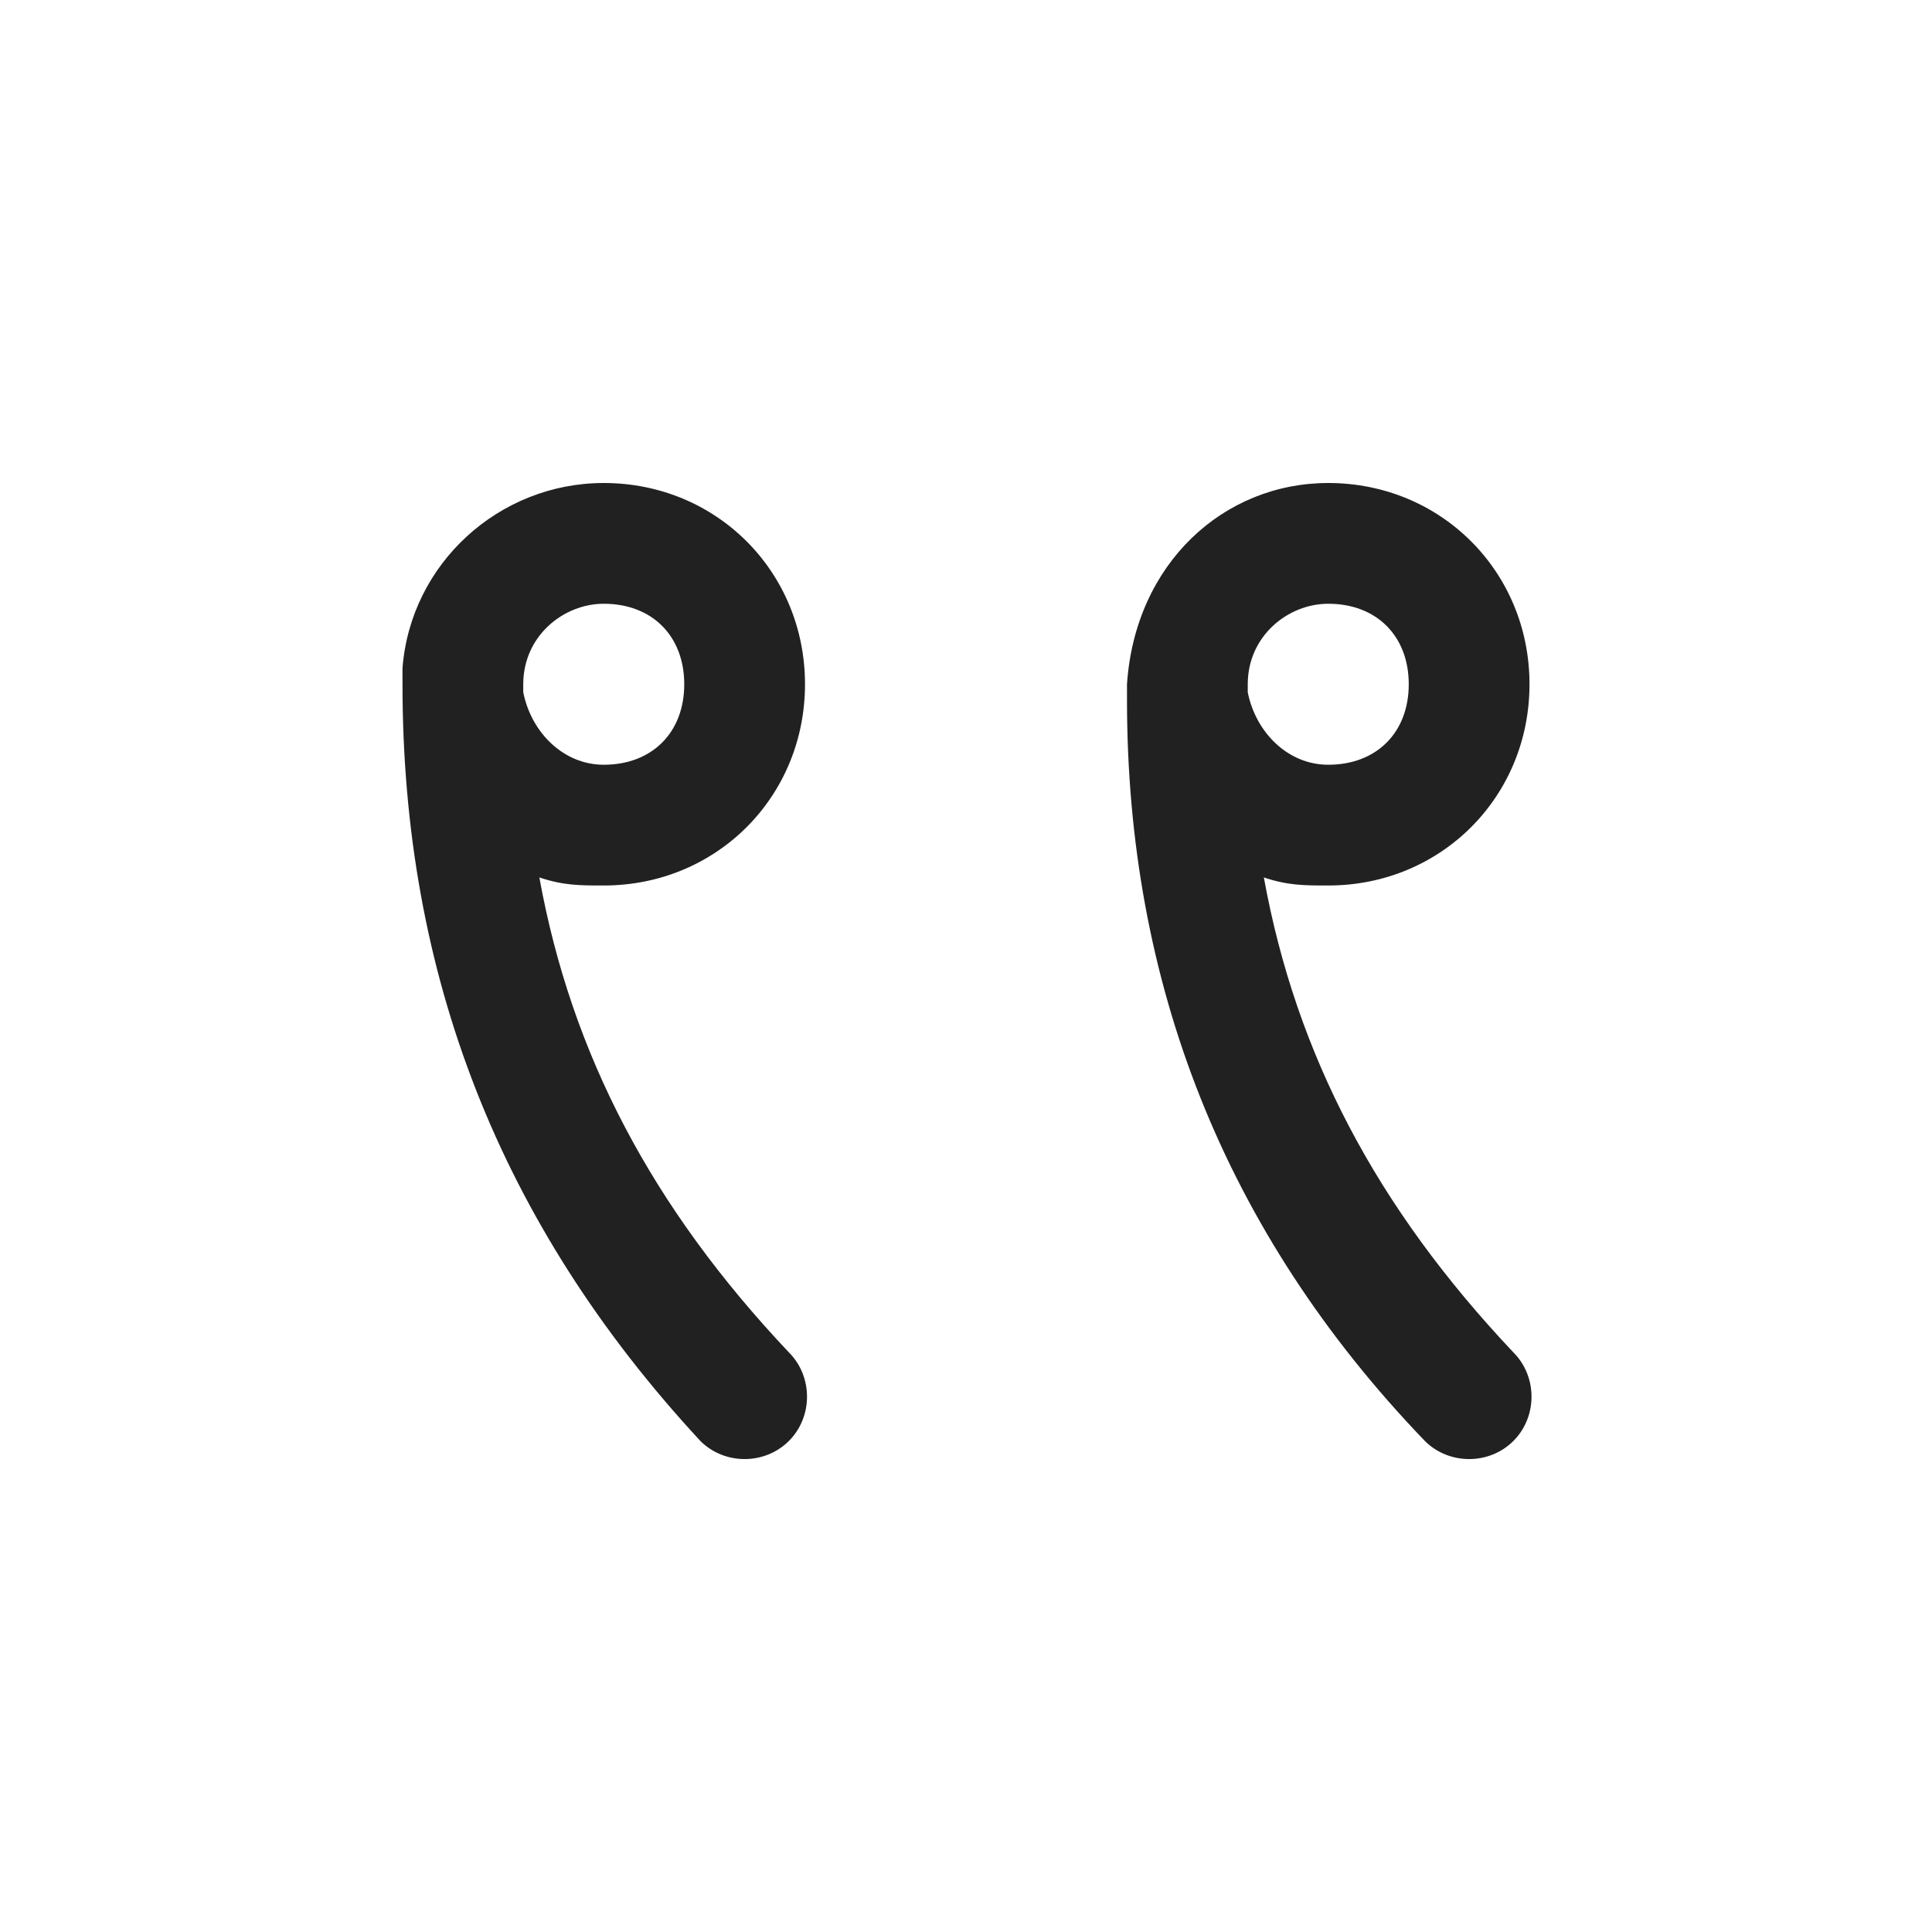
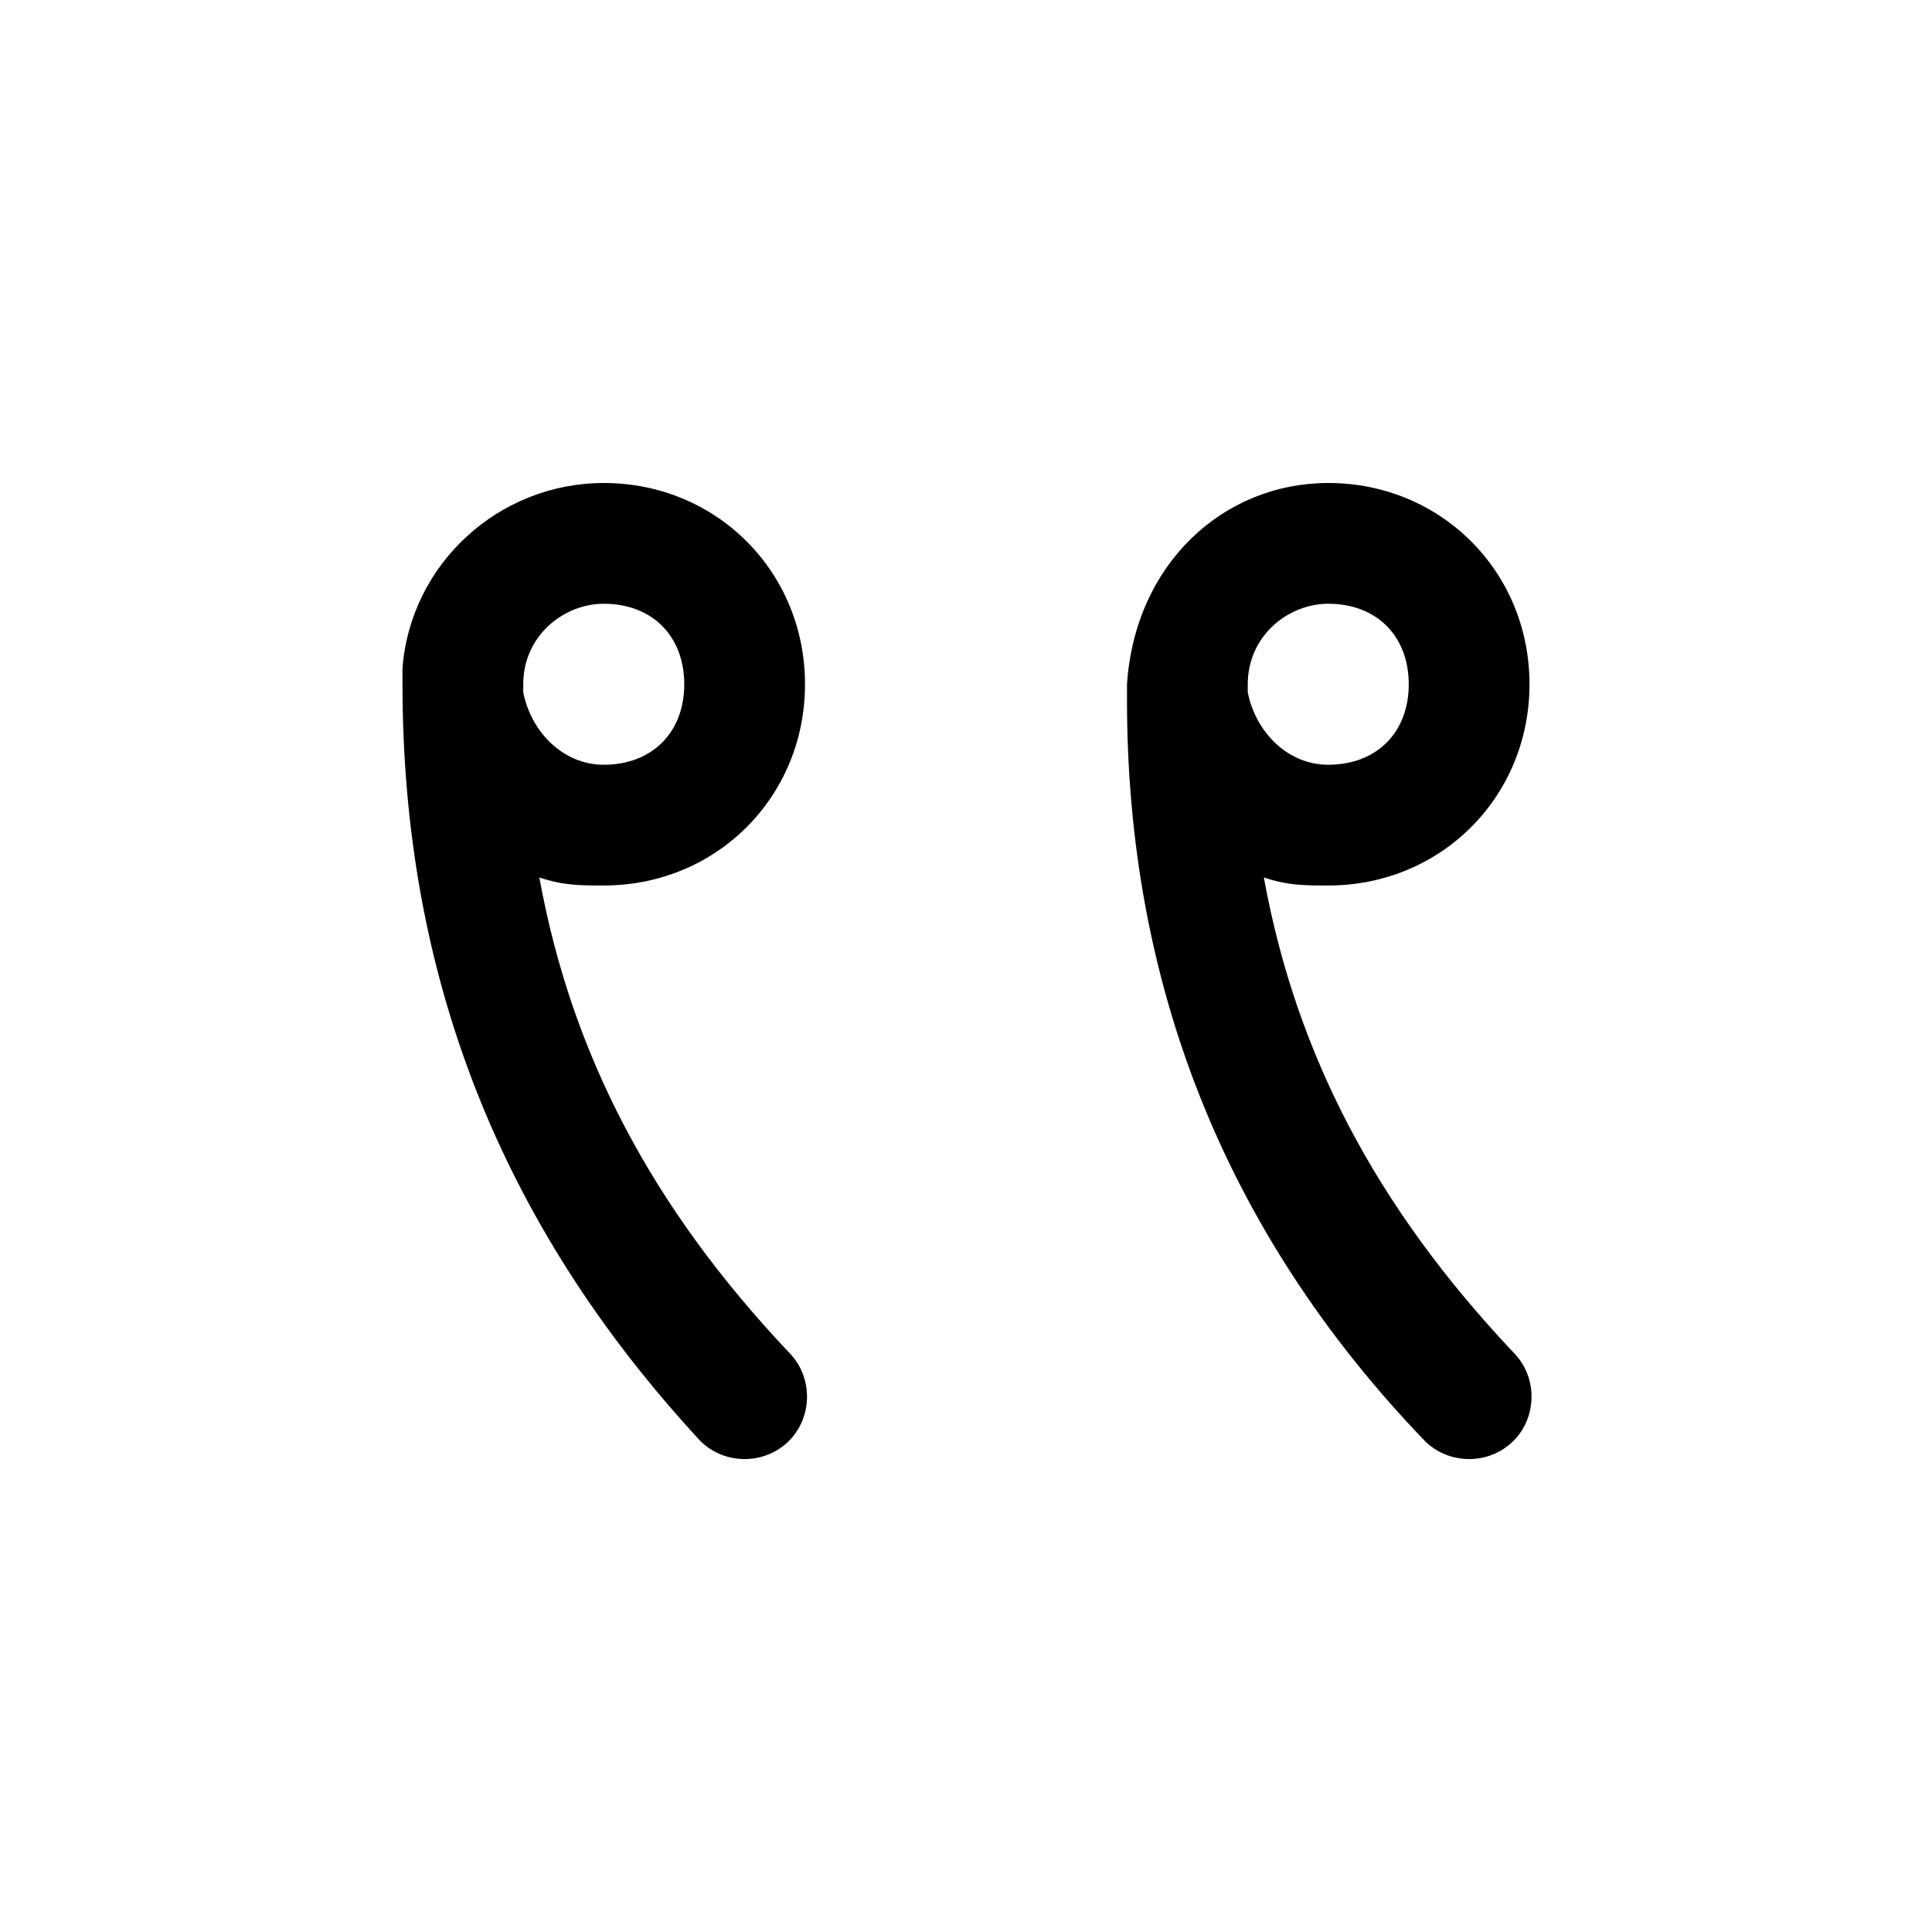
<svg xmlns="http://www.w3.org/2000/svg" version="1.1" id="Layer_1" x="0px" y="0px" viewBox="0 0 24 24" style="enable-background:new 0 0 24 24;" xml:space="preserve">
-   <style type="text/css">
- 	.st0{fill:#212121;}
- </style>
  <g id="_xD83D__xDD0D_-Product-Icons">
    <g id="ic_fluent_text_quote_24_regular">
      <path id="_xD83C__xDFA8_-Color" class="st0" d="M19,8.5c0,1.4-1.1,2.5-2.5,2.5c-0.3,0-0.5,0-0.8-0.1c0.4,2.2,1.4,4.1,3.1,5.9    c0.3,0.3,0.3,0.8,0,1.1c-0.3,0.3-0.8,0.3-1.1,0c-2.5-2.6-3.7-5.7-3.7-9.2l0,0l0-0.2C14.1,7,15.2,6,16.5,6C17.9,6,19,7.1,19,8.5z     M10,8.5C10,9.9,8.9,11,7.5,11c-0.3,0-0.5,0-0.8-0.1c0.4,2.2,1.4,4.1,3.1,5.9c0.3,0.3,0.3,0.8,0,1.1s-0.8,0.3-1.1,0    C6.2,15.2,5,12.1,5,8.5l0,0l0-0.2C5.1,7,6.2,6,7.5,6C8.9,6,10,7.1,10,8.5z M15.5,8.5L15.5,8.5l0,0.1c0.1,0.5,0.5,0.9,1,0.9    c0.6,0,1-0.4,1-1s-0.4-1-1-1C16,7.5,15.5,7.9,15.5,8.5z M6.5,8.5l0,0.1c0.1,0.5,0.5,0.9,1,0.9c0.6,0,1-0.4,1-1s-0.4-1-1-1    C7,7.5,6.5,7.9,6.5,8.5z" />
    </g>
  </g>
</svg>
